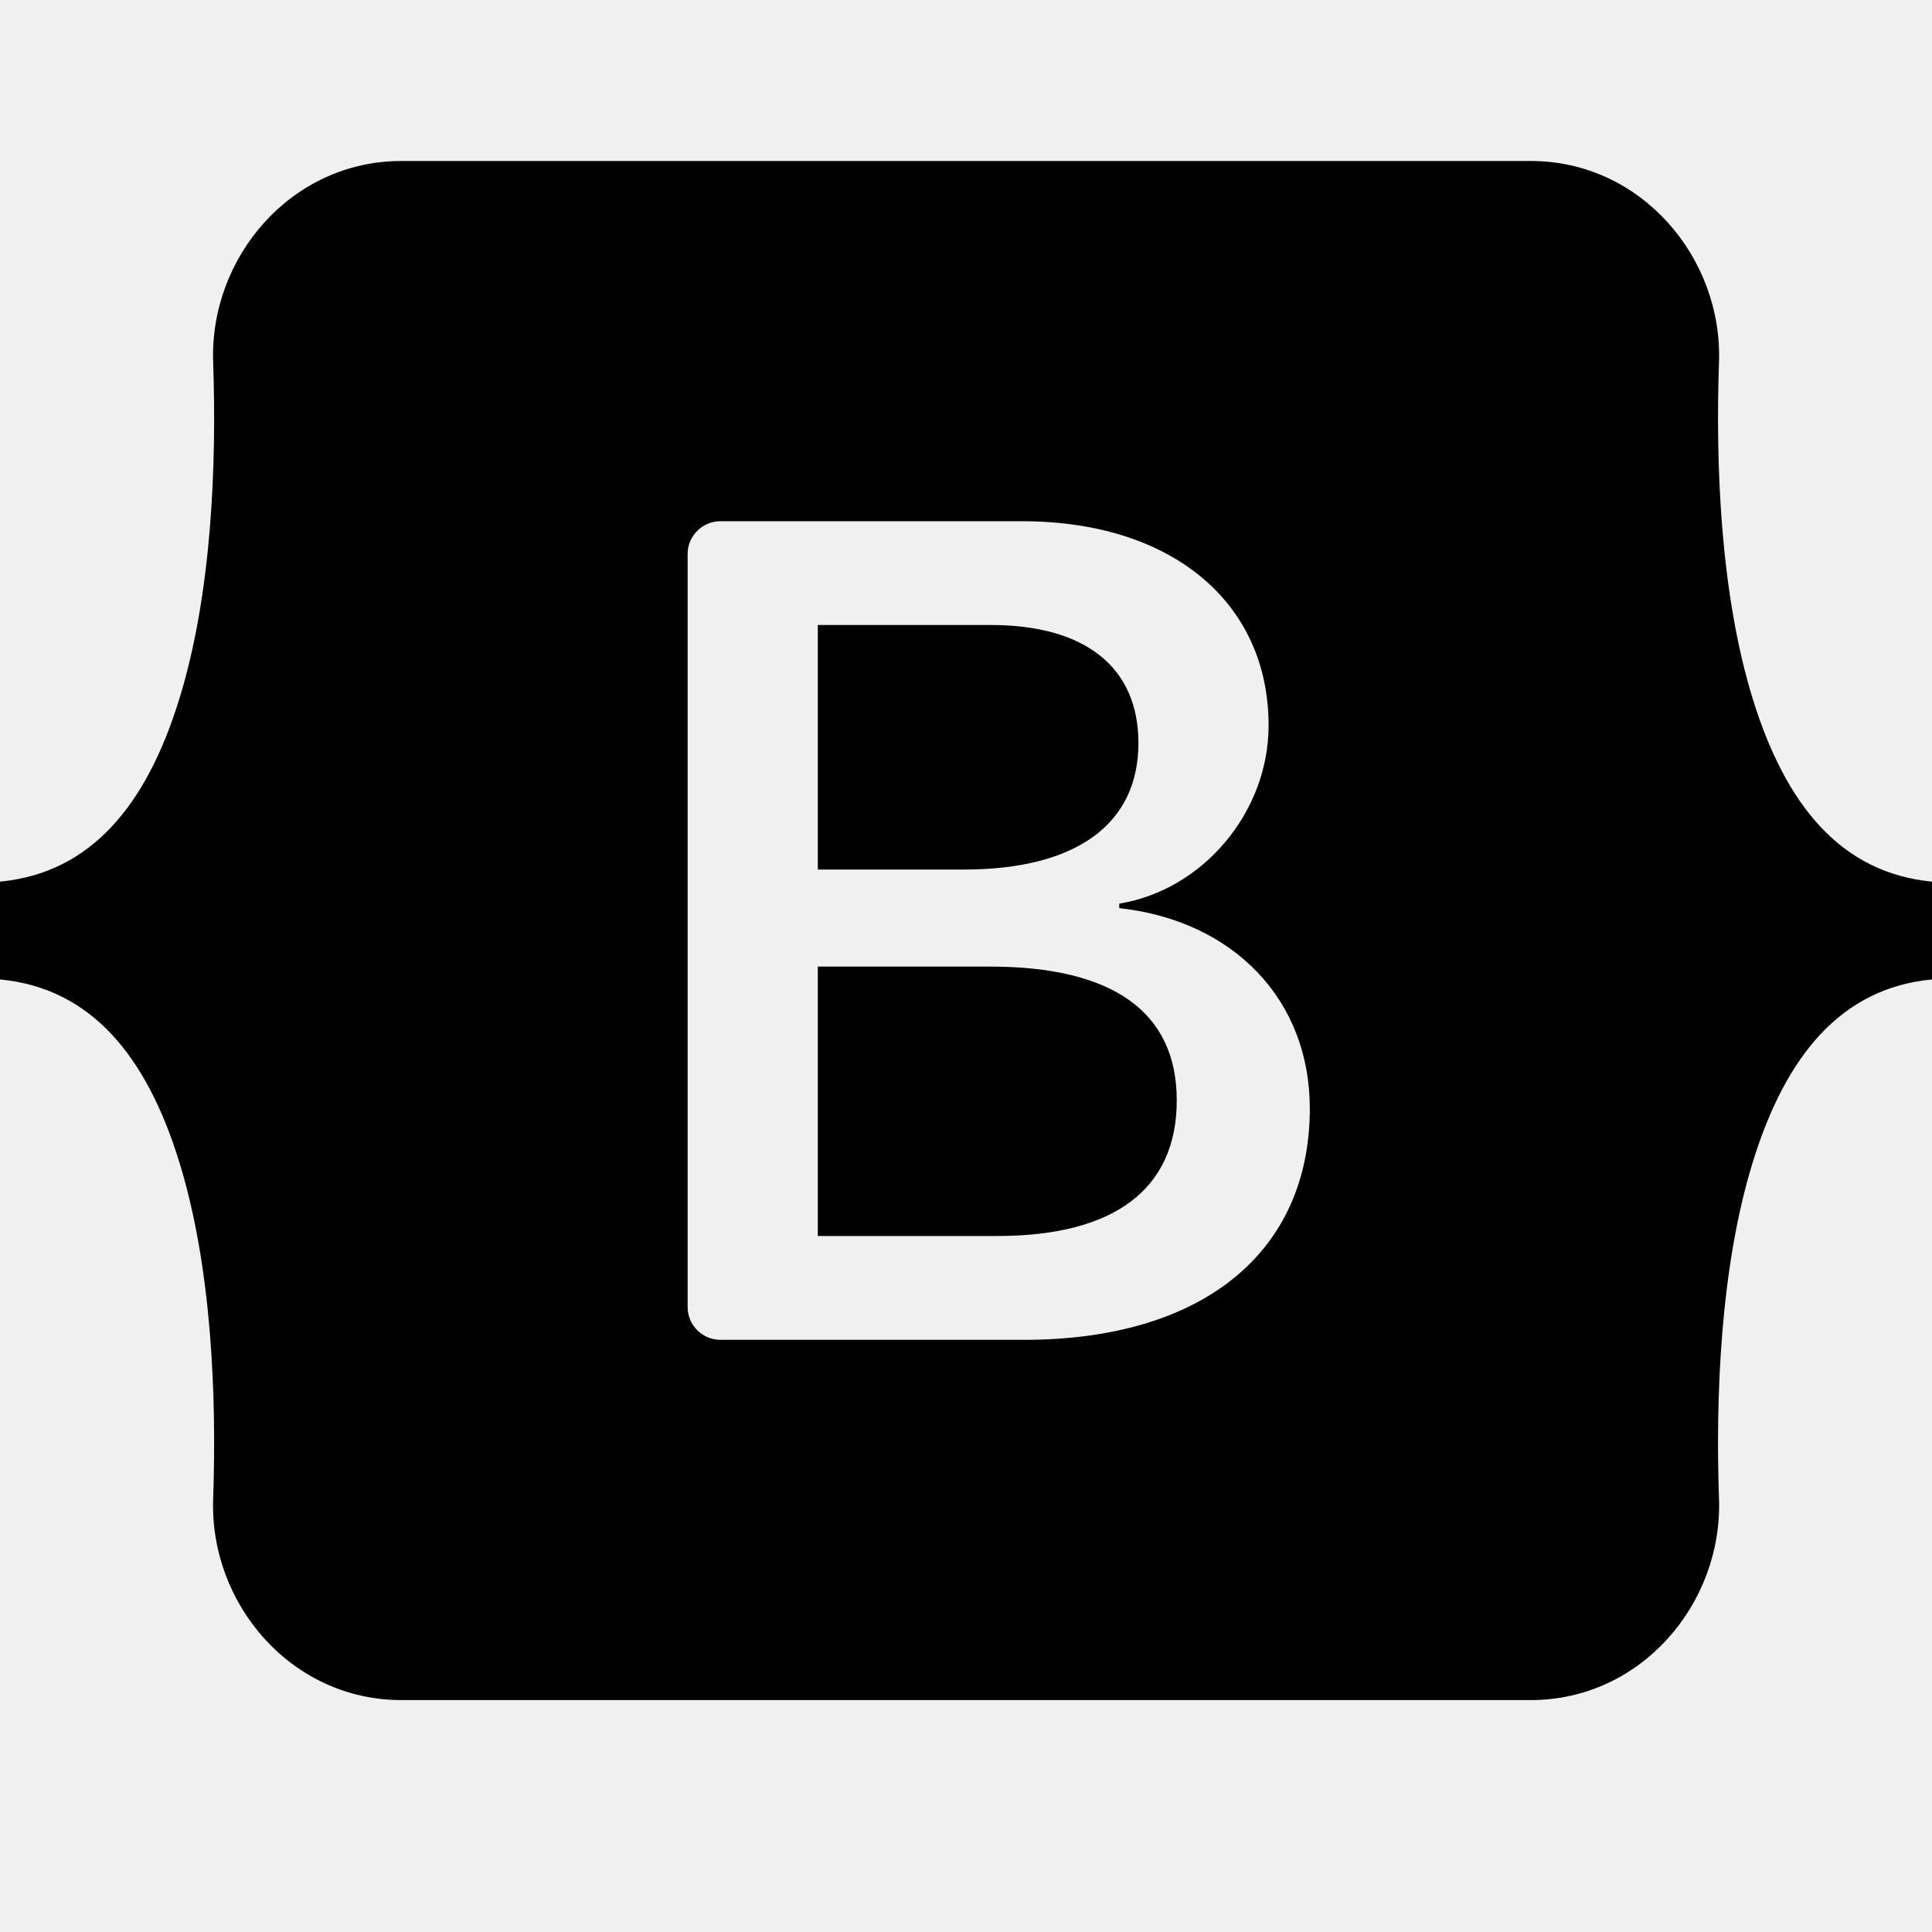
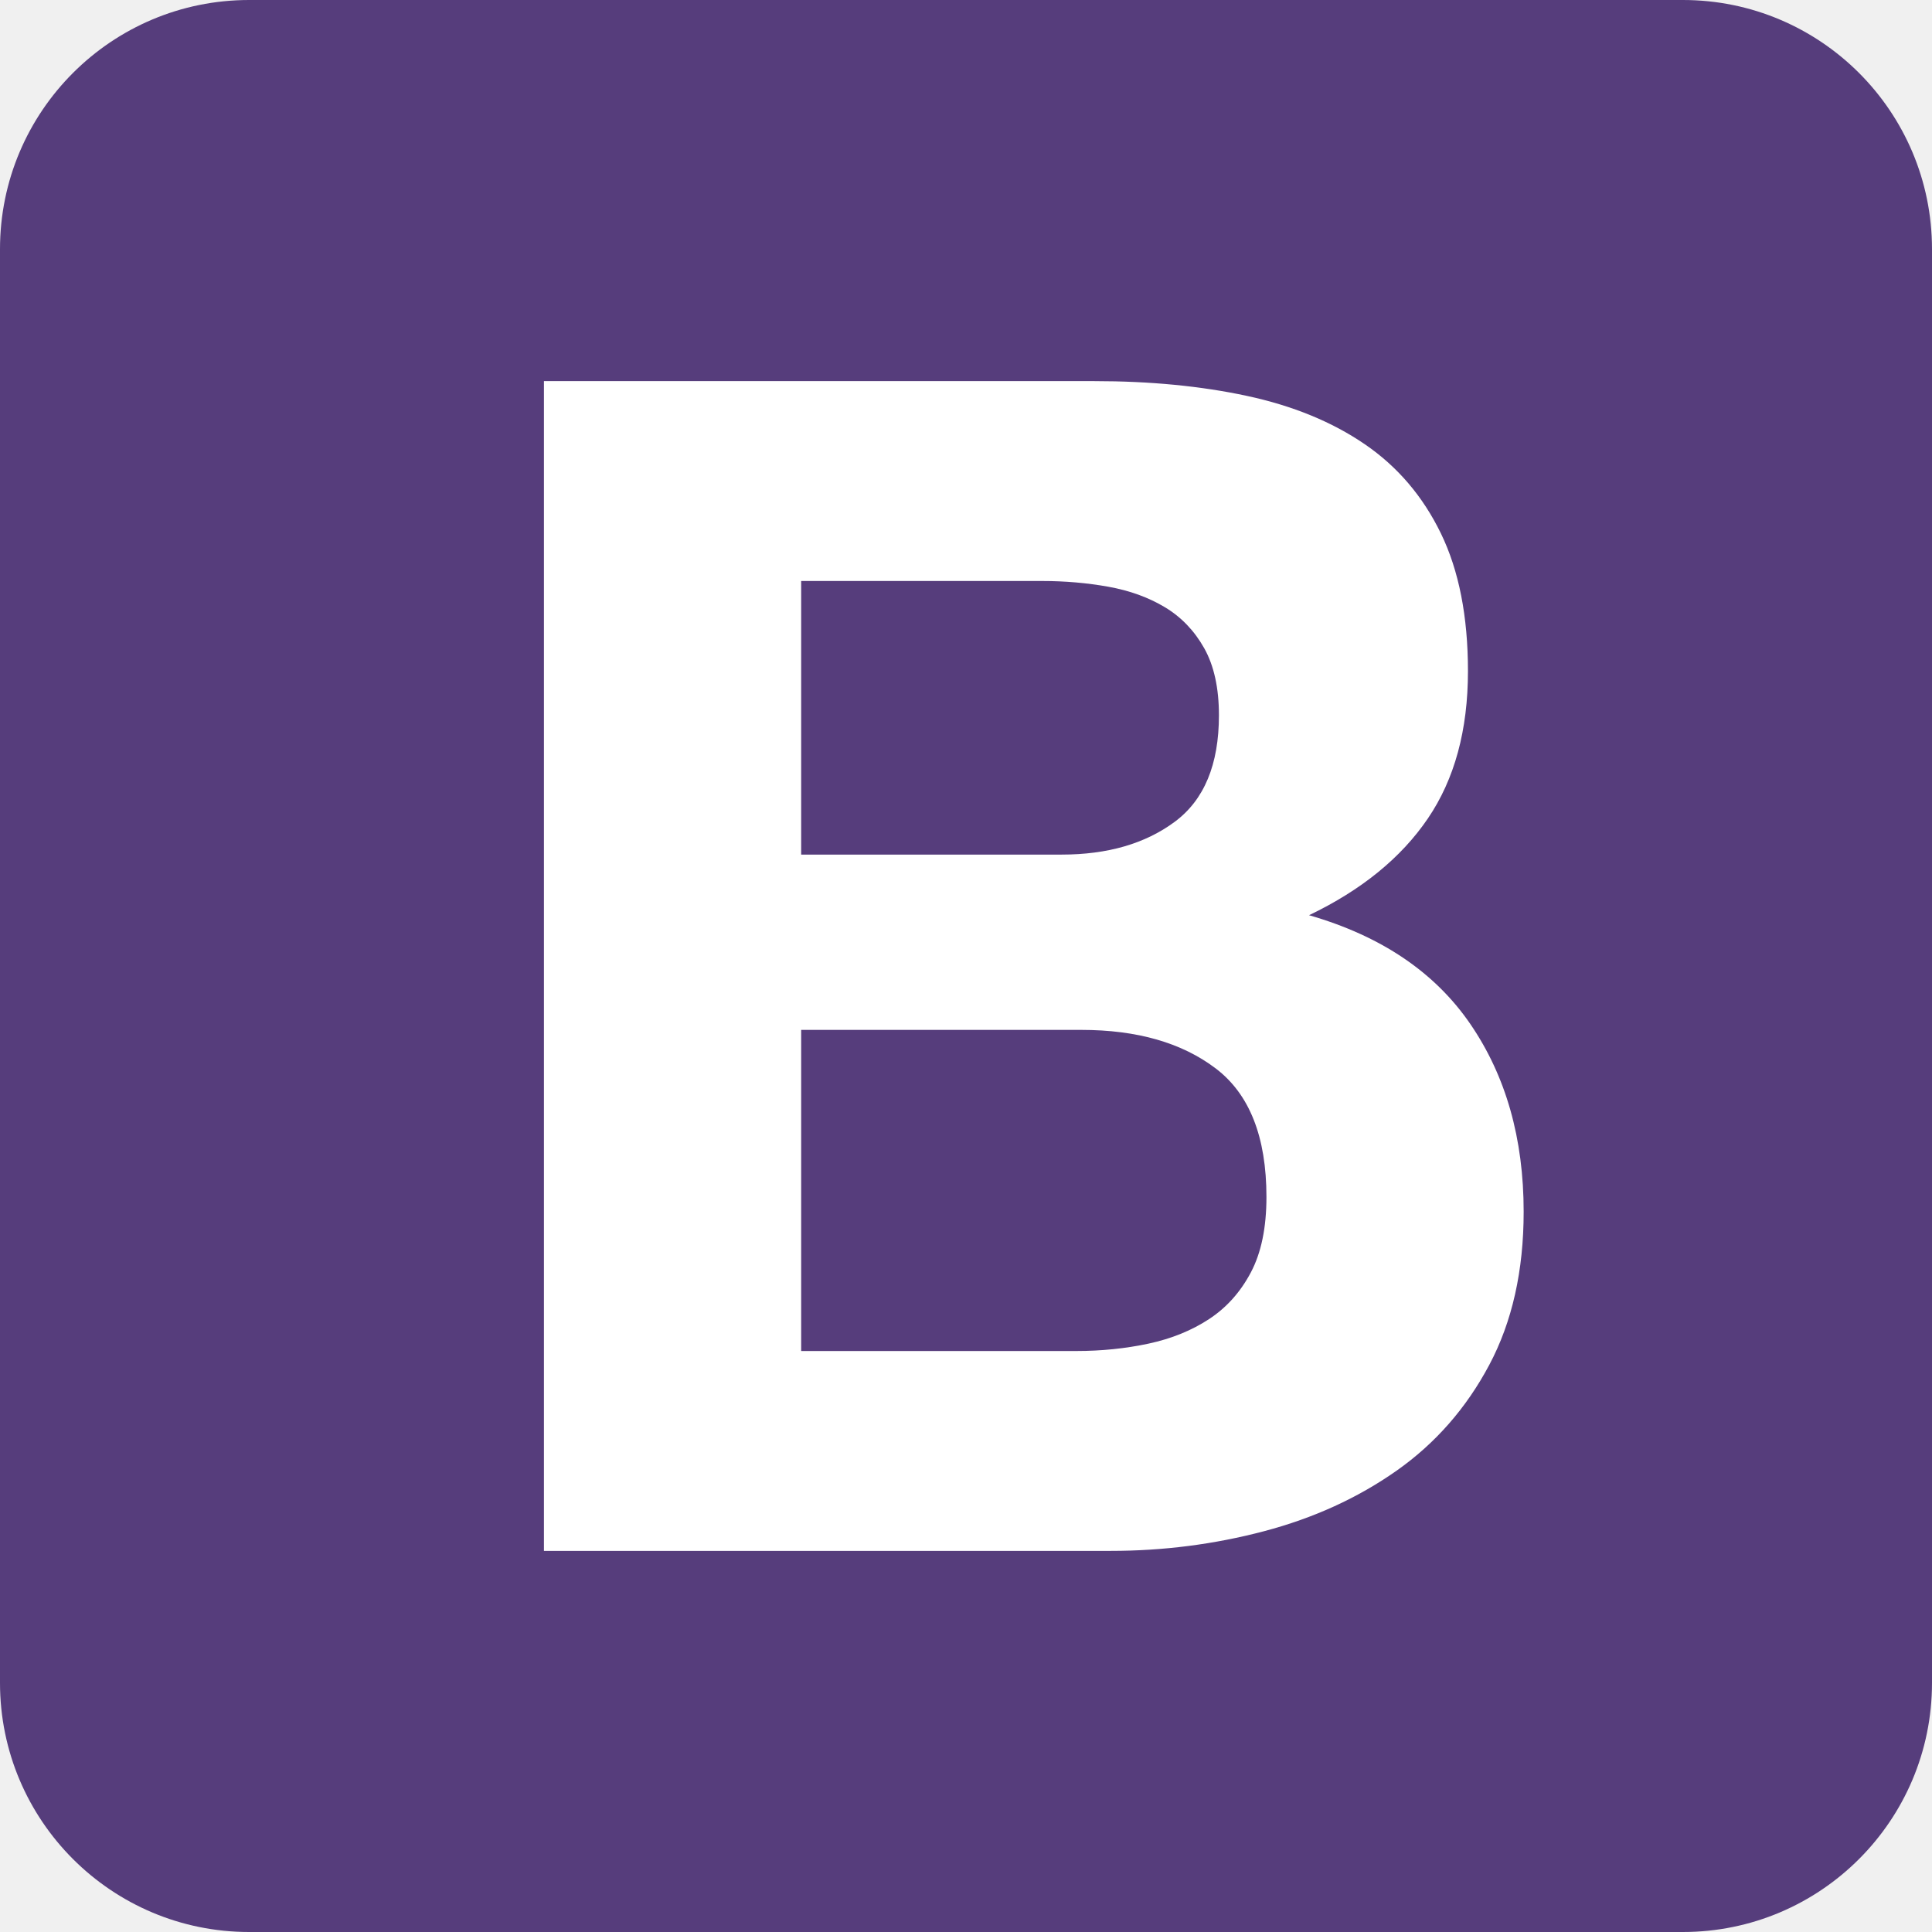
- <svg xmlns="http://www.w3.org/2000/svg" width="800px" height="800px" viewBox="0 0 24 24" fill="none">
-   <path fill-rule="evenodd" clip-rule="evenodd" d="M4.985 2C3.615 2 2.602 3.199 2.648 4.498C2.691 5.747 2.635 7.365 2.227 8.684C1.819 10.006 1.128 10.844 0 10.952V12.167C1.128 12.274 1.819 13.112 2.227 14.435C2.635 15.754 2.691 17.371 2.648 18.62C2.602 19.92 3.615 21.119 4.985 21.119H19.017C20.386 21.119 21.399 19.92 21.354 18.62C21.311 17.371 21.367 15.754 21.774 14.435C22.183 13.112 22.872 12.274 24 12.167V10.952C22.872 10.844 22.183 10.006 21.774 8.684C21.367 7.365 21.311 5.747 21.354 4.498C21.399 3.199 20.386 2 19.017 2H4.985H4.985ZM16.271 13.769C16.271 15.559 14.936 16.644 12.721 16.644H8.949C8.841 16.644 8.738 16.601 8.662 16.525C8.585 16.449 8.542 16.345 8.542 16.237V6.881C8.542 6.773 8.585 6.67 8.662 6.594C8.738 6.517 8.841 6.475 8.949 6.475H12.699C14.546 6.475 15.759 7.475 15.759 9.012C15.759 10.09 14.943 11.056 13.904 11.225V11.281C15.319 11.436 16.271 12.416 16.271 13.769ZM12.309 7.764H10.159V10.802H11.97C13.37 10.802 14.142 10.238 14.142 9.23C14.142 8.286 13.478 7.764 12.309 7.764ZM10.159 12.007V15.354H12.389C13.846 15.354 14.618 14.769 14.618 13.67C14.618 12.57 13.825 12.007 12.295 12.007H10.159V12.007Z" fill="#000000" />
+ <svg xmlns="http://www.w3.org/2000/svg" width="800px" height="800px" viewBox="0 0 256 256" preserveAspectRatio="xMinYMin meet">
+   <path d="M0 222.991C0 241.223 14.779 256 33.009 256H222.99C241.223 256 256 241.221 256 222.991V33.01C256 14.777 241.221 0 222.991 0H33.01C14.777 0 0 14.779 0 33.009V222.99z" fill="#563D7C" />
+   <path d="M106.158 113.238V76.985h31.911c3.04 0 5.97.253 8.792.76 2.822.506 5.319 1.41 7.49 2.713 2.17 1.303 3.907 3.112 5.21 5.427 1.302 2.316 1.954 5.283 1.954 8.9 0 6.513-1.954 11.217-5.862 14.111-3.907 2.895-8.9 4.342-14.979 4.342h-34.516zM72.075 50.5v155h75.112c6.947 0 13.713-.868 20.298-2.605 6.585-1.737 12.446-4.414 17.584-8.032 5.137-3.618 9.226-8.286 12.265-14.002 3.04-5.717 4.559-12.483 4.559-20.298 0-9.697-2.352-17.982-7.055-24.856-4.704-6.875-11.832-11.687-21.384-14.437 6.947-3.328 12.194-7.598 15.74-12.808 3.545-5.21 5.318-11.722 5.318-19.538 0-7.236-1.194-13.314-3.582-18.235-2.388-4.92-5.753-8.864-10.095-11.831-4.341-2.967-9.551-5.102-15.63-6.404-6.078-1.303-12.808-1.954-20.189-1.954H72.075zm34.083 128.515v-42.549h37.121c7.381 0 13.315 1.7 17.802 5.102 4.486 3.401 6.73 9.081 6.73 17.041 0 4.053-.688 7.381-2.063 9.986-1.375 2.605-3.22 4.668-5.536 6.187-2.315 1.52-4.993 2.605-8.032 3.257-3.04.65-6.223.976-9.552.976h-36.47z" fill="#FFF" />
</svg>
